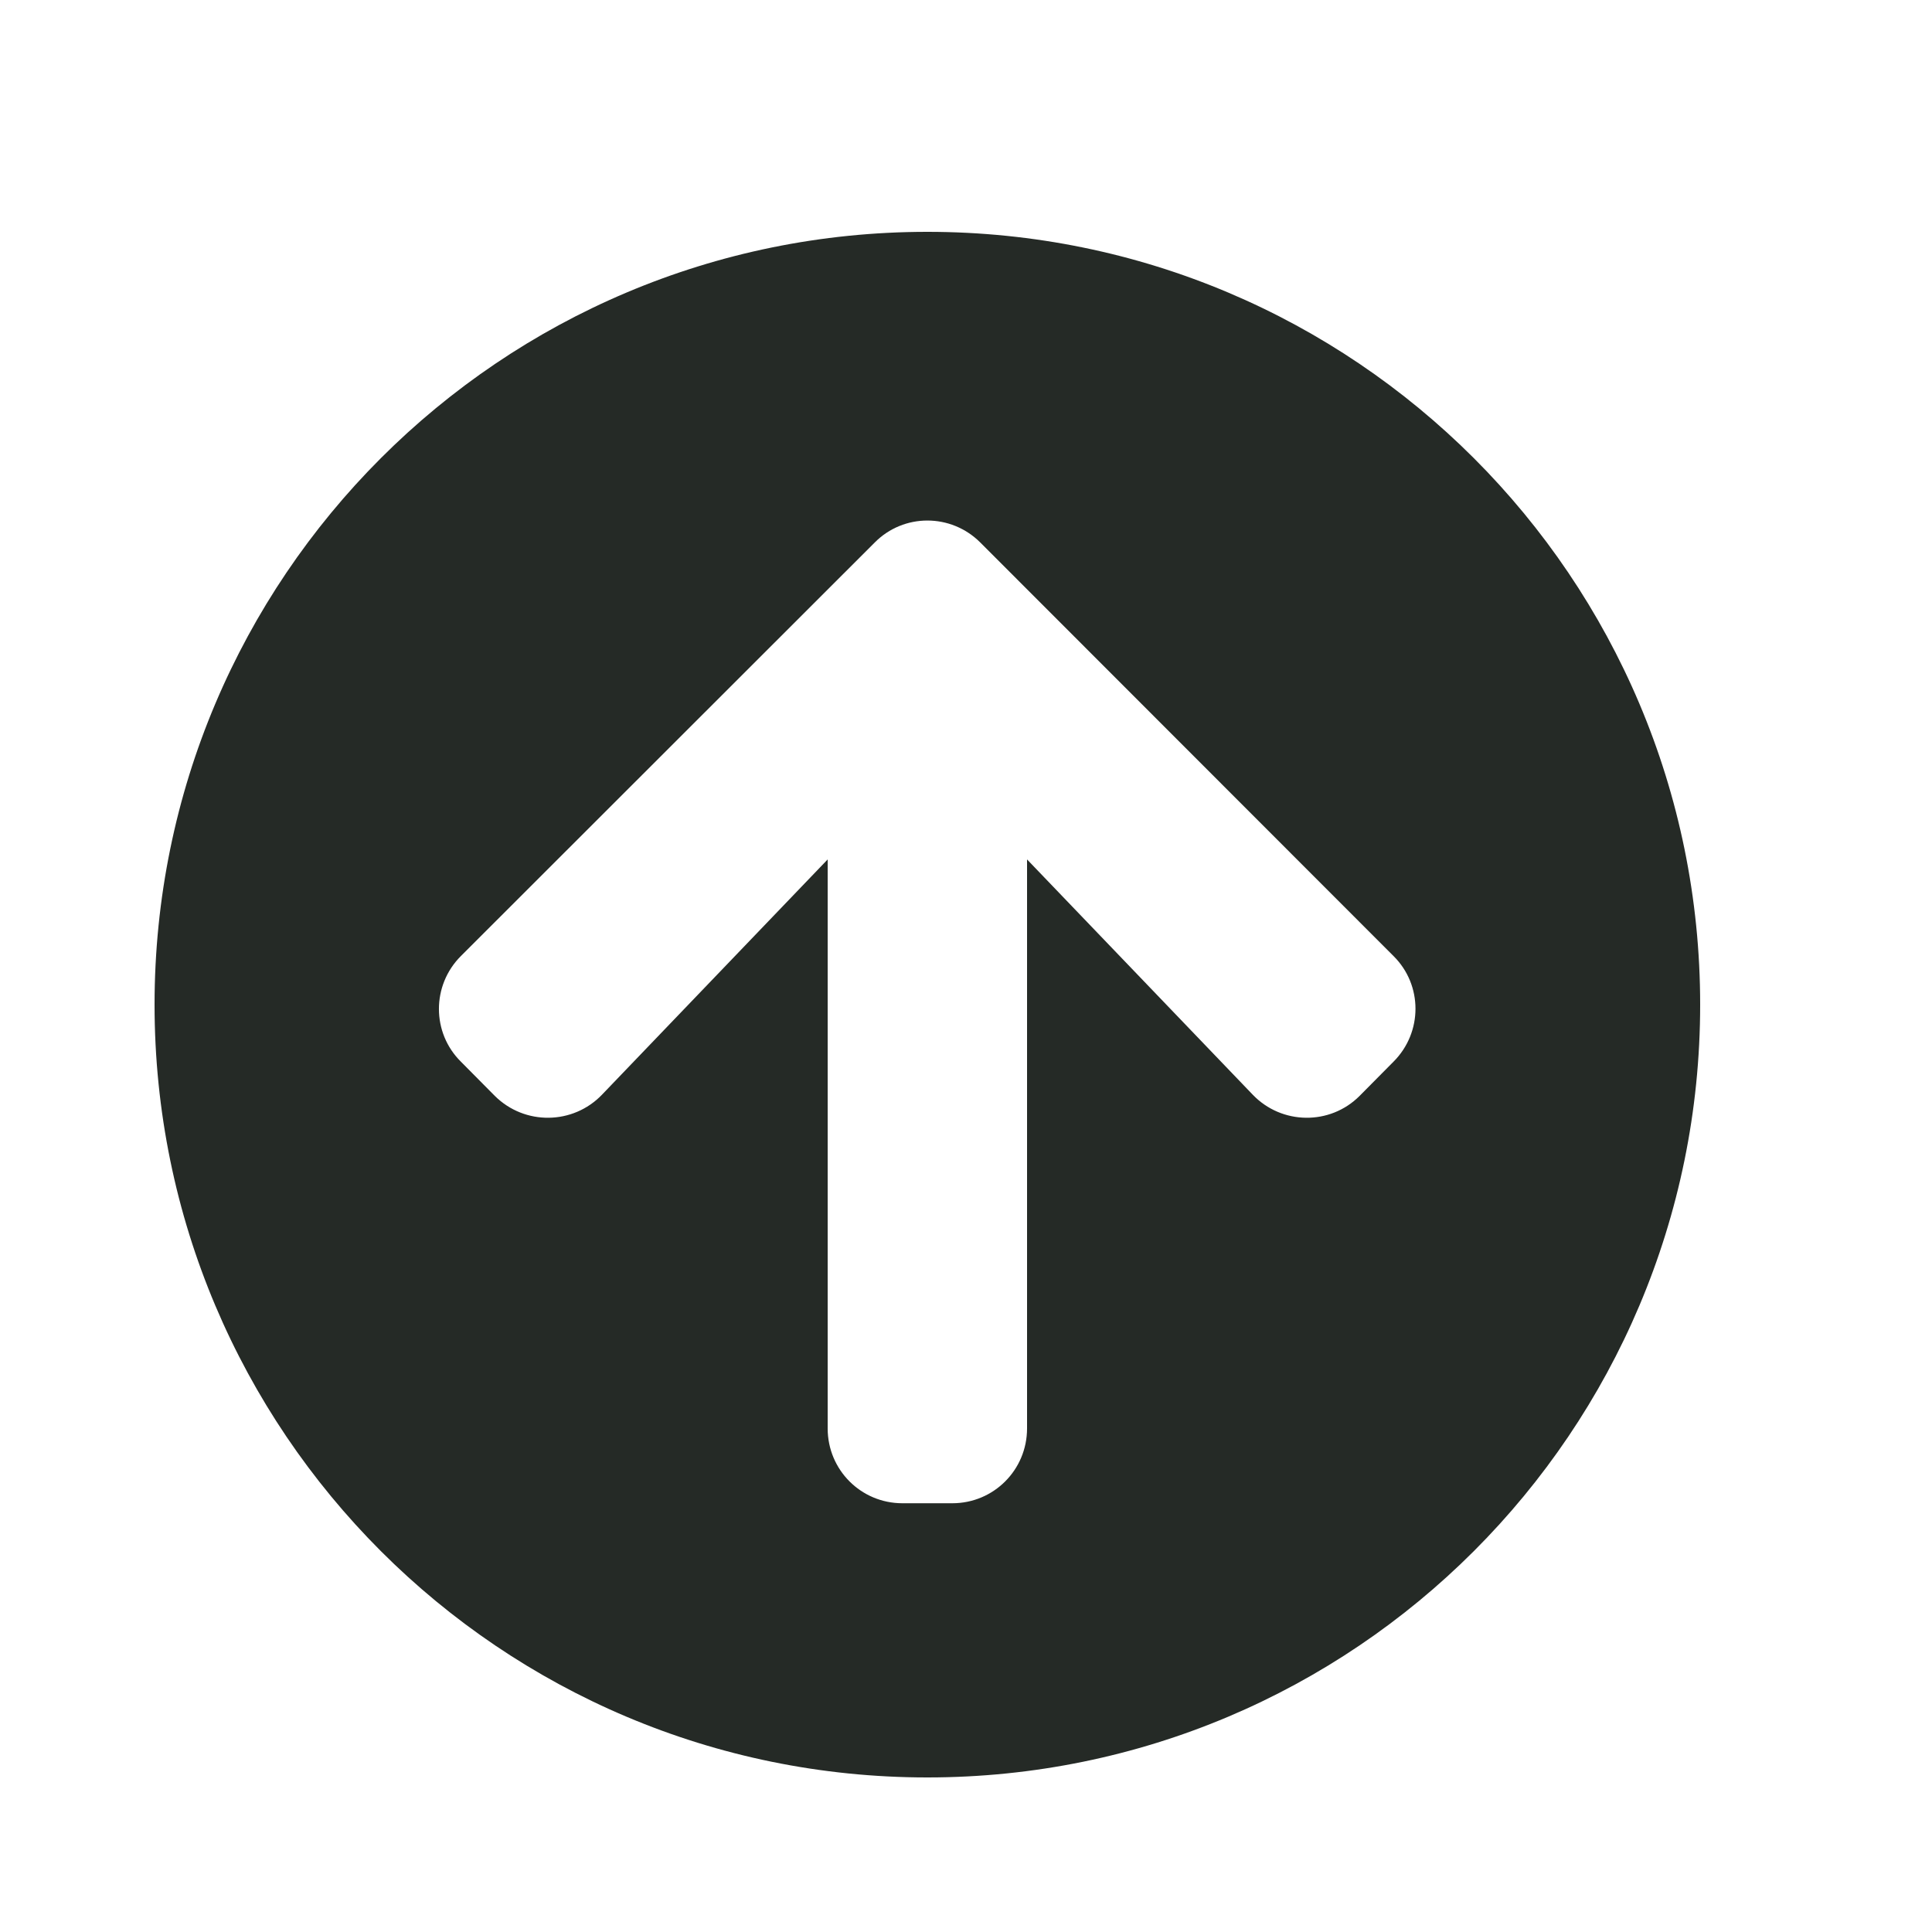
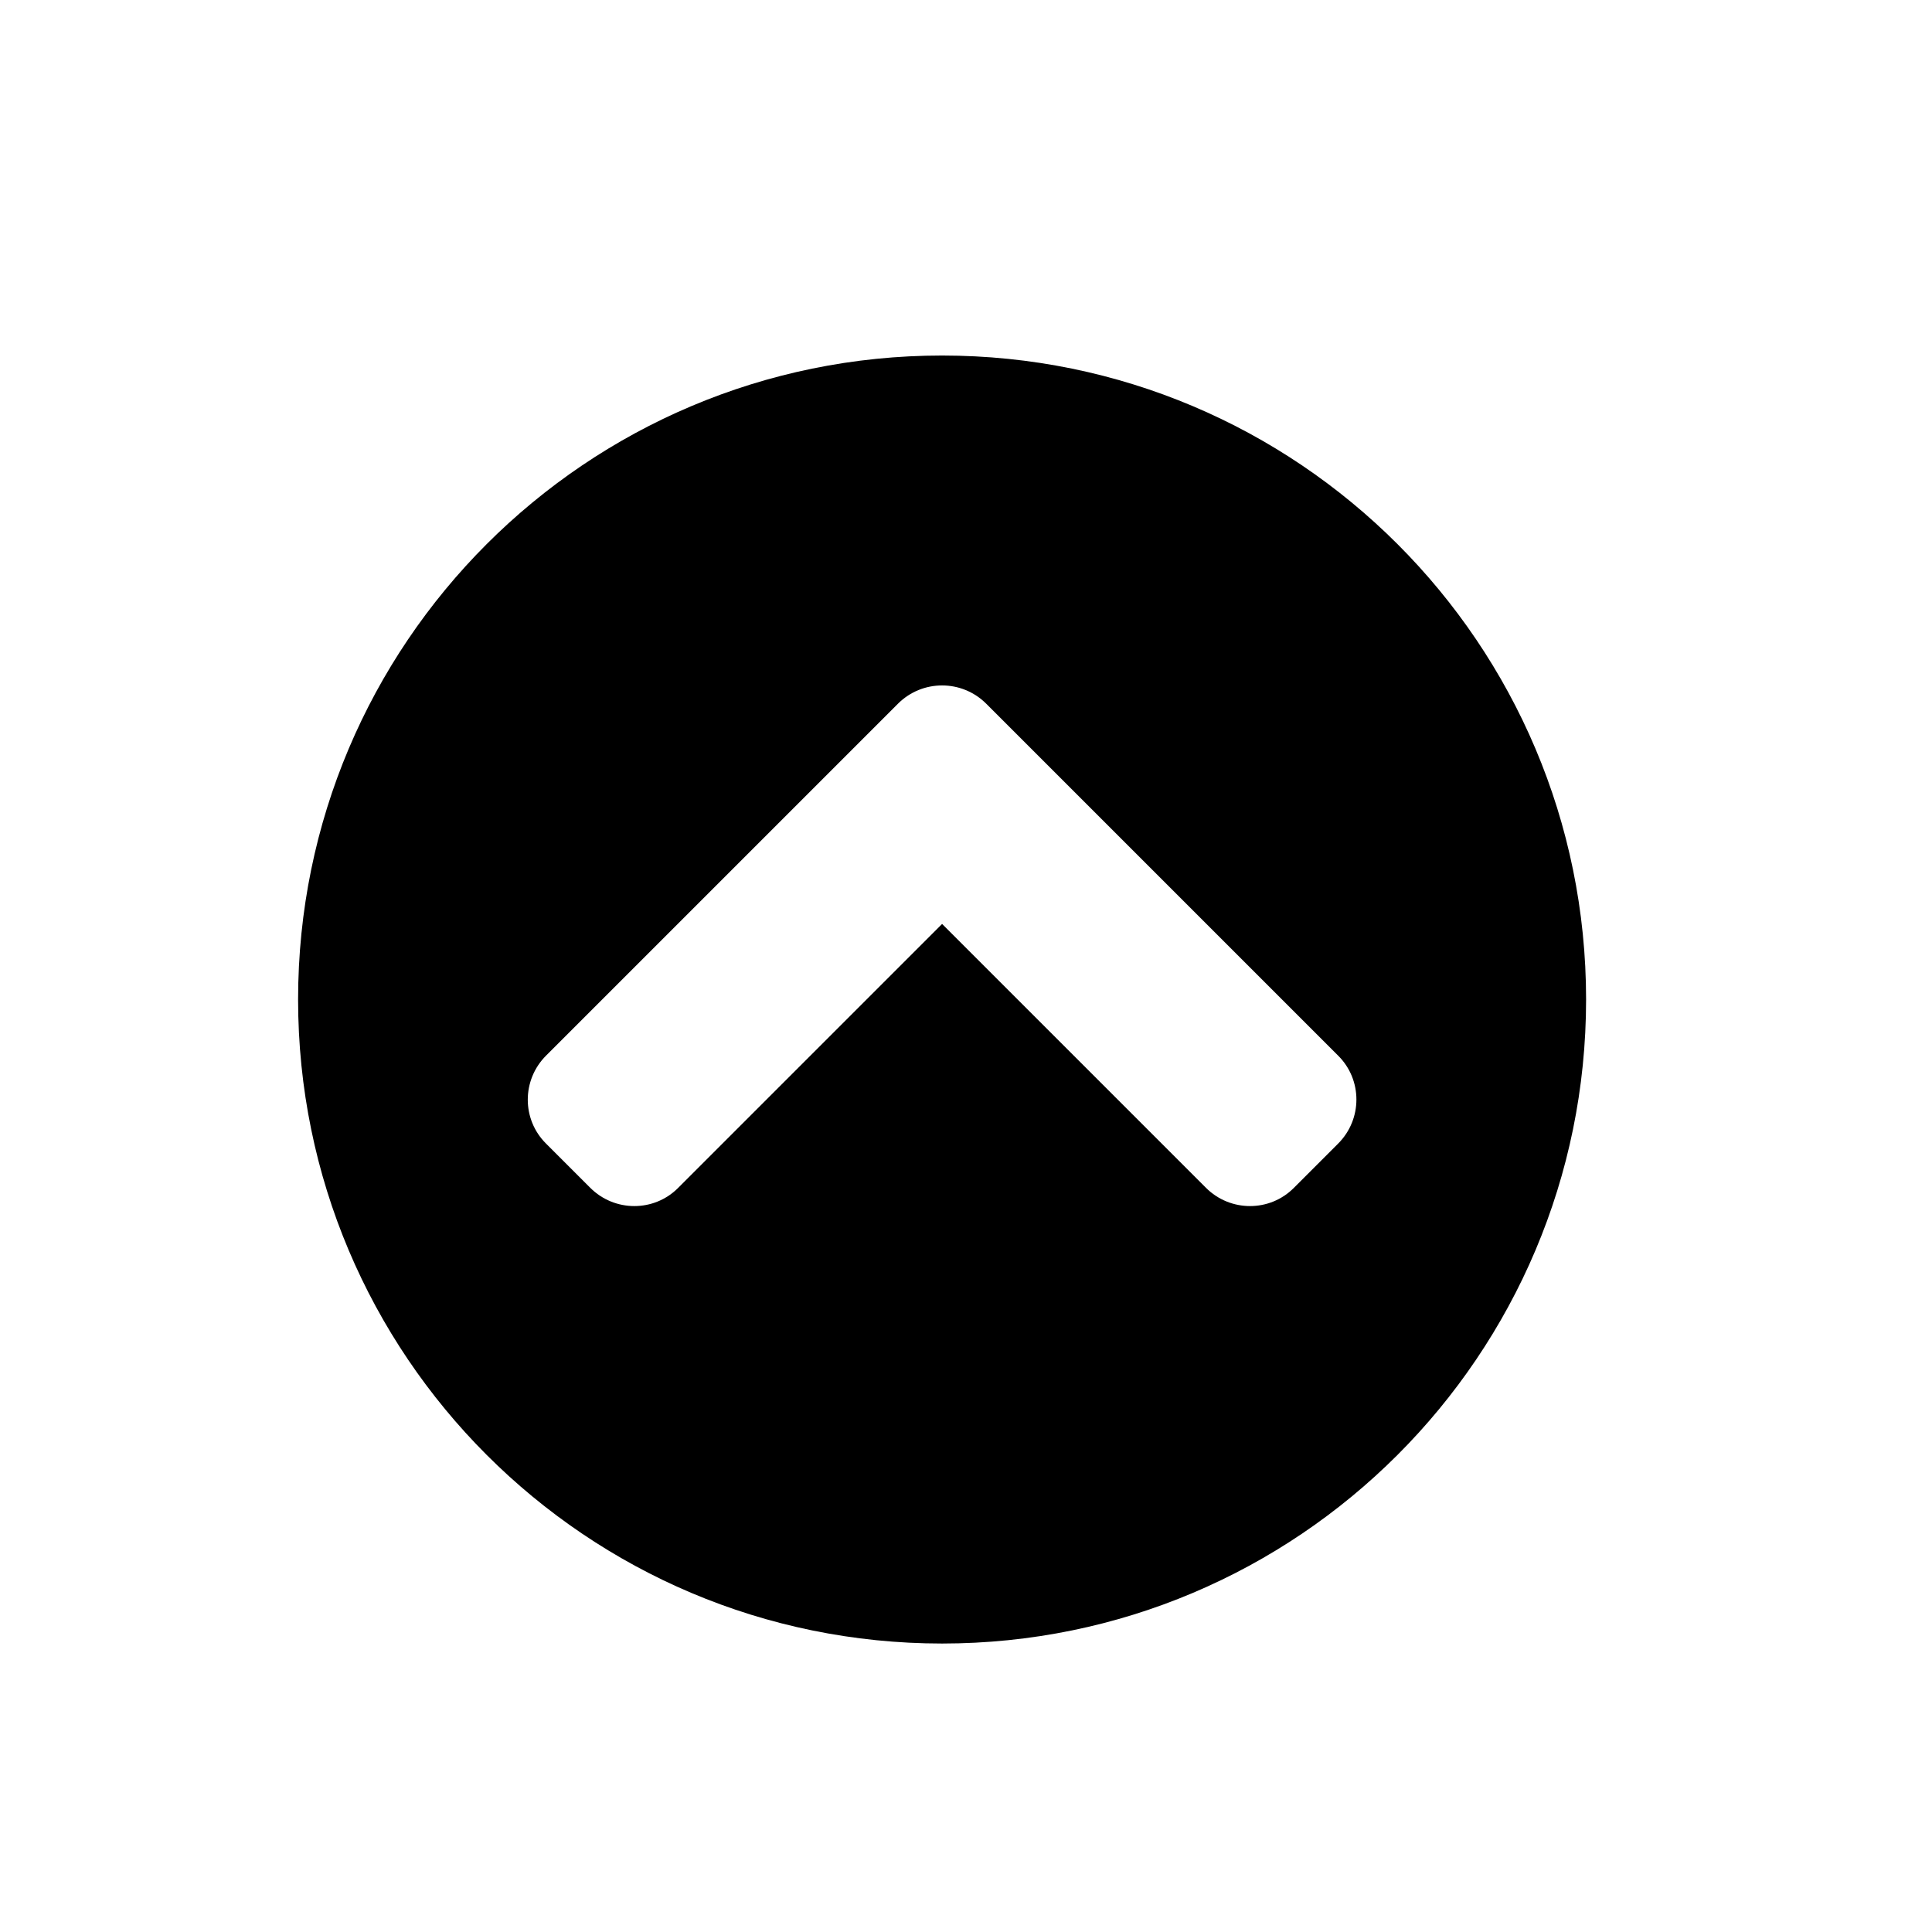
- <svg xmlns="http://www.w3.org/2000/svg" width="25" height="25" viewBox="0 0 25 25" fill="none">
-   <path d="M2 13C2 7.476 6.476 3 12 3C17.524 3 22 7.476 22 13C22 18.524 17.524 23 12 23C6.476 23 2 18.524 2 13ZM7.79 14.165L10.71 11.121V18.484C10.71 19.02 11.141 19.452 11.677 19.452H12.323C12.859 19.452 13.29 19.02 13.29 18.484V11.121L16.21 14.165C16.585 14.556 17.21 14.565 17.593 14.181L18.032 13.738C18.411 13.359 18.411 12.746 18.032 12.371L12.685 7.02C12.306 6.641 11.694 6.641 11.319 7.02L5.964 12.371C5.585 12.75 5.585 13.363 5.964 13.738L6.403 14.181C6.79 14.565 7.415 14.556 7.79 14.165Z" fill="#252A26" />
+ <svg xmlns="http://www.w3.org/2000/svg" width="48" height="48" viewBox="0 0 48 48" fill="none">
+   <path d="M7.406 24.832C7.406 15.994 14.567 8.833 23.406 8.833C32.245 8.833 39.406 15.994 39.406 24.832C39.406 33.671 32.245 40.833 23.406 40.833C14.567 40.833 7.406 33.671 7.406 24.832ZM22.309 17.484L13.567 26.226C12.961 26.832 12.961 27.813 13.567 28.413L14.664 29.51C15.271 30.116 16.251 30.116 16.851 29.51L23.406 22.955L29.961 29.51C30.567 30.116 31.548 30.116 32.148 29.51L33.245 28.413C33.851 27.807 33.851 26.826 33.245 26.226L24.503 17.484C23.896 16.878 22.916 16.878 22.309 17.484Z" fill="black" />
</svg>
